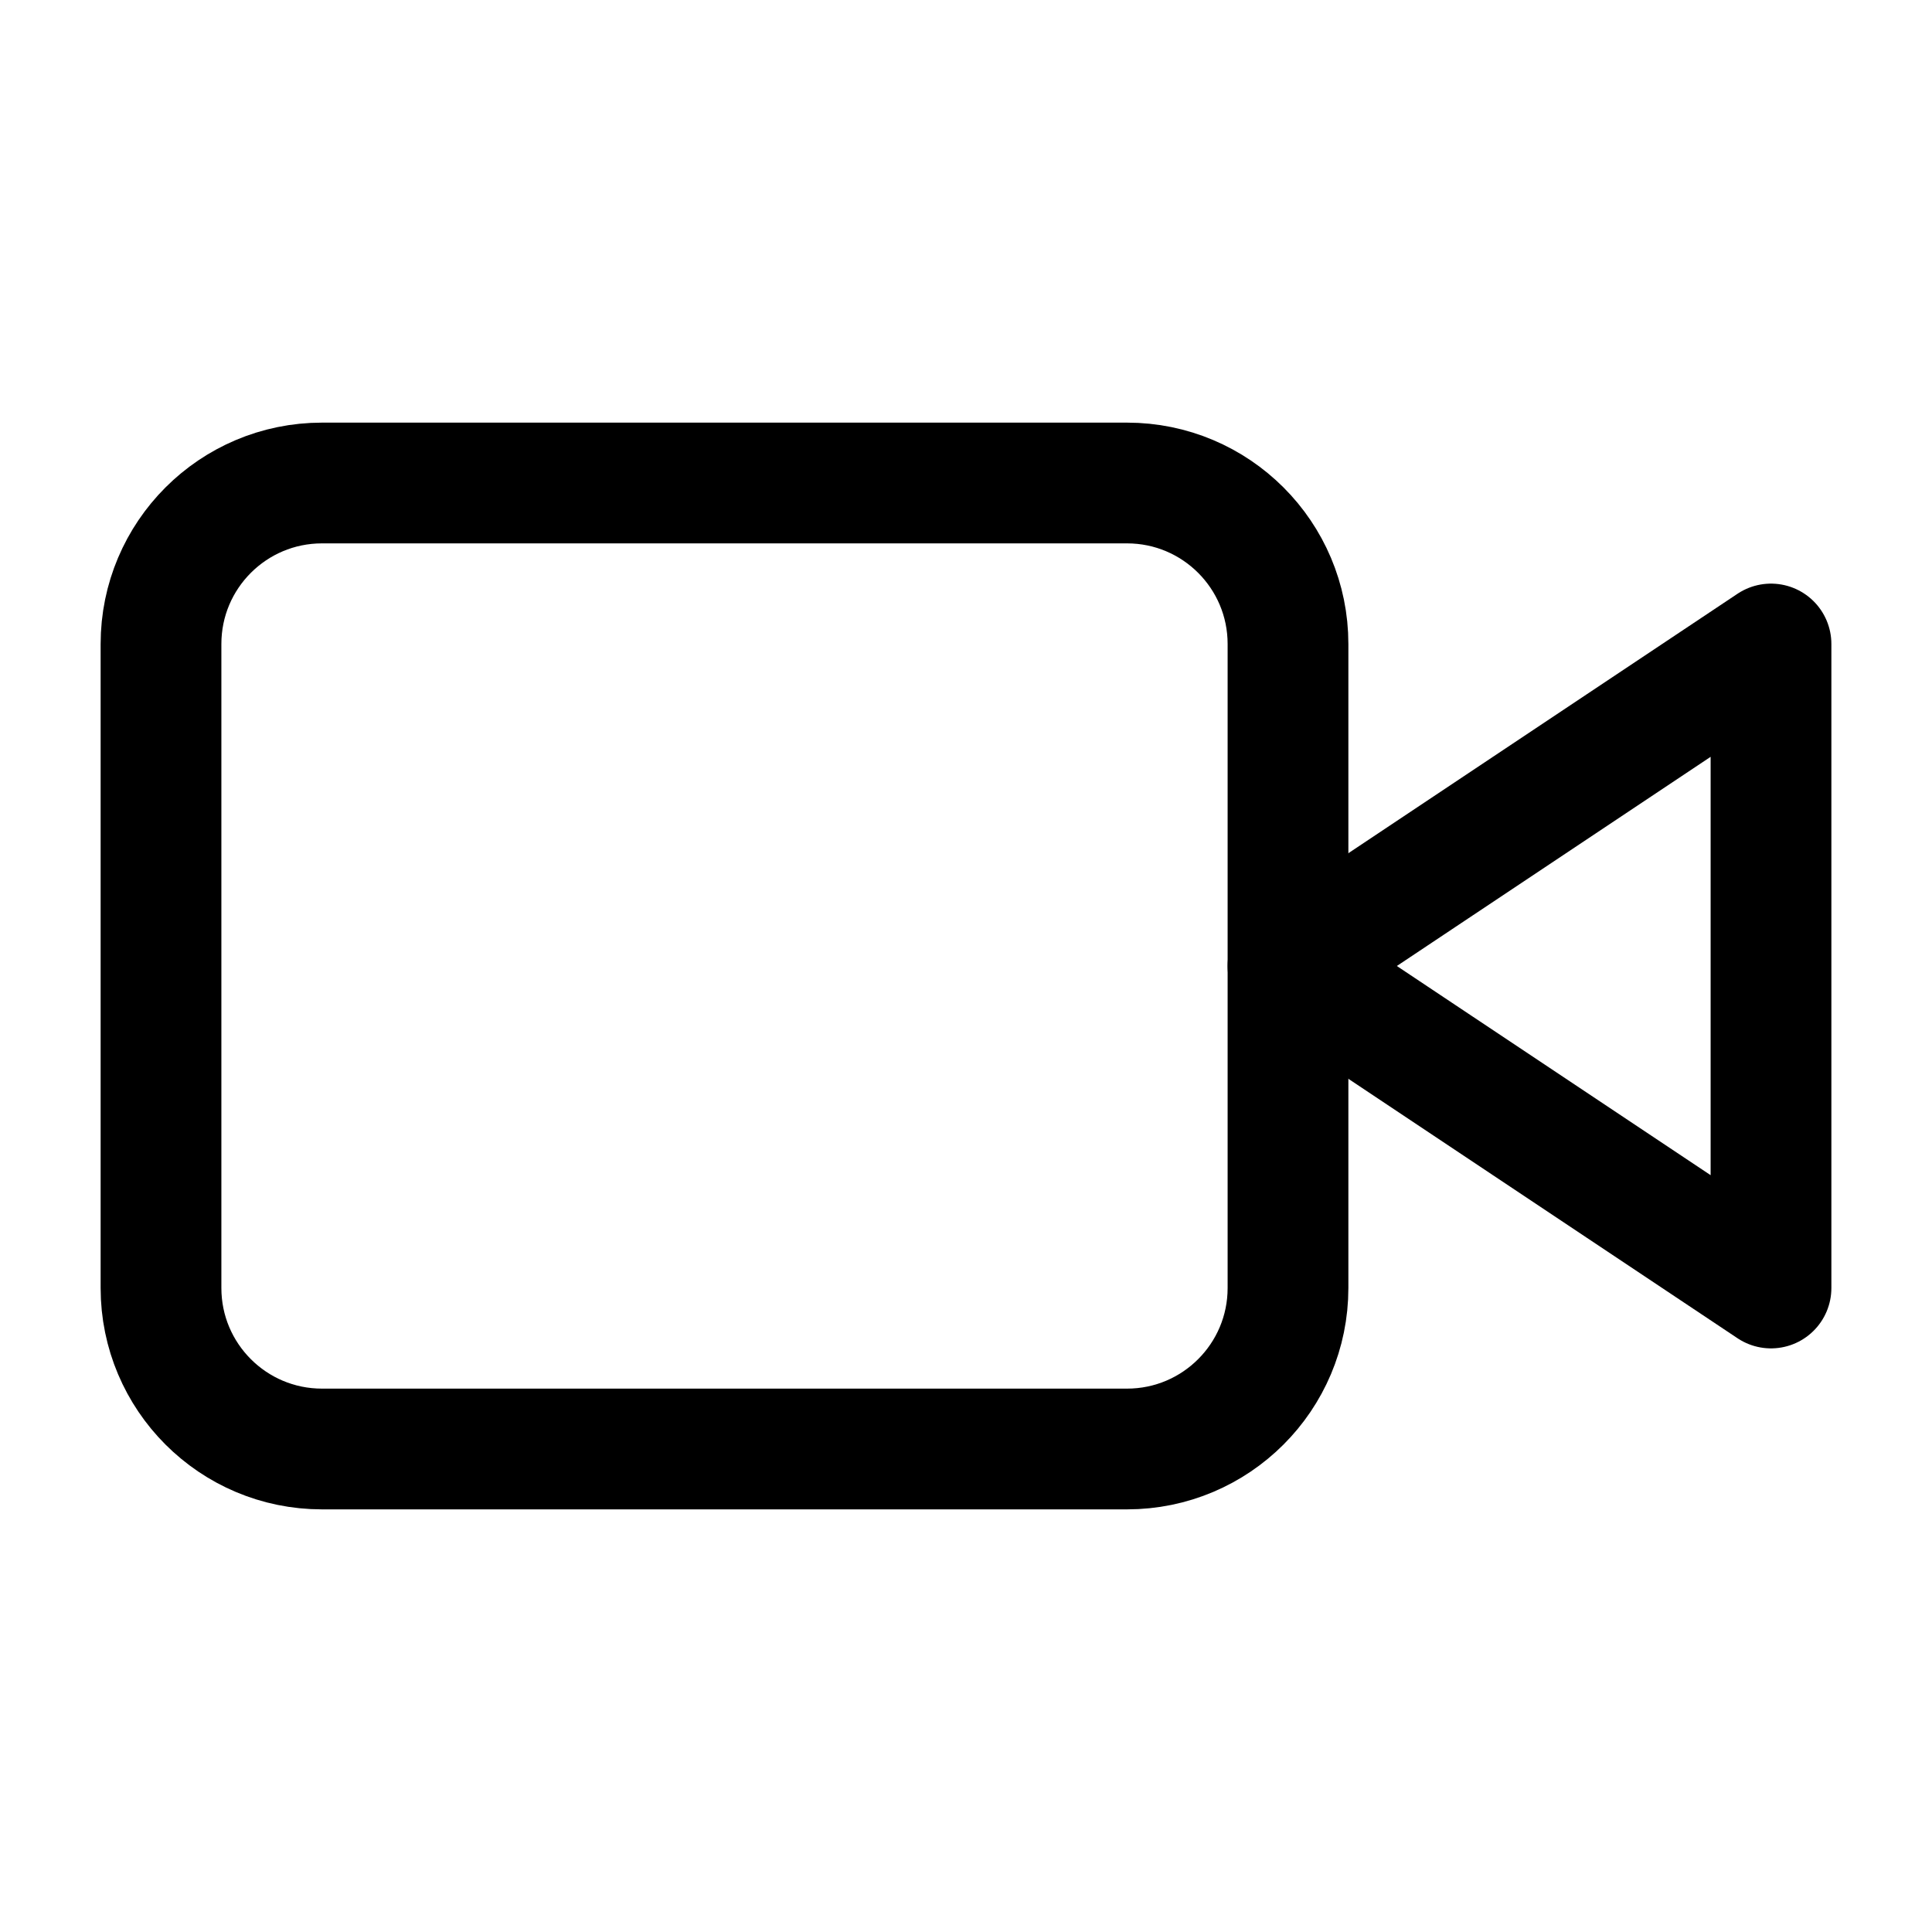
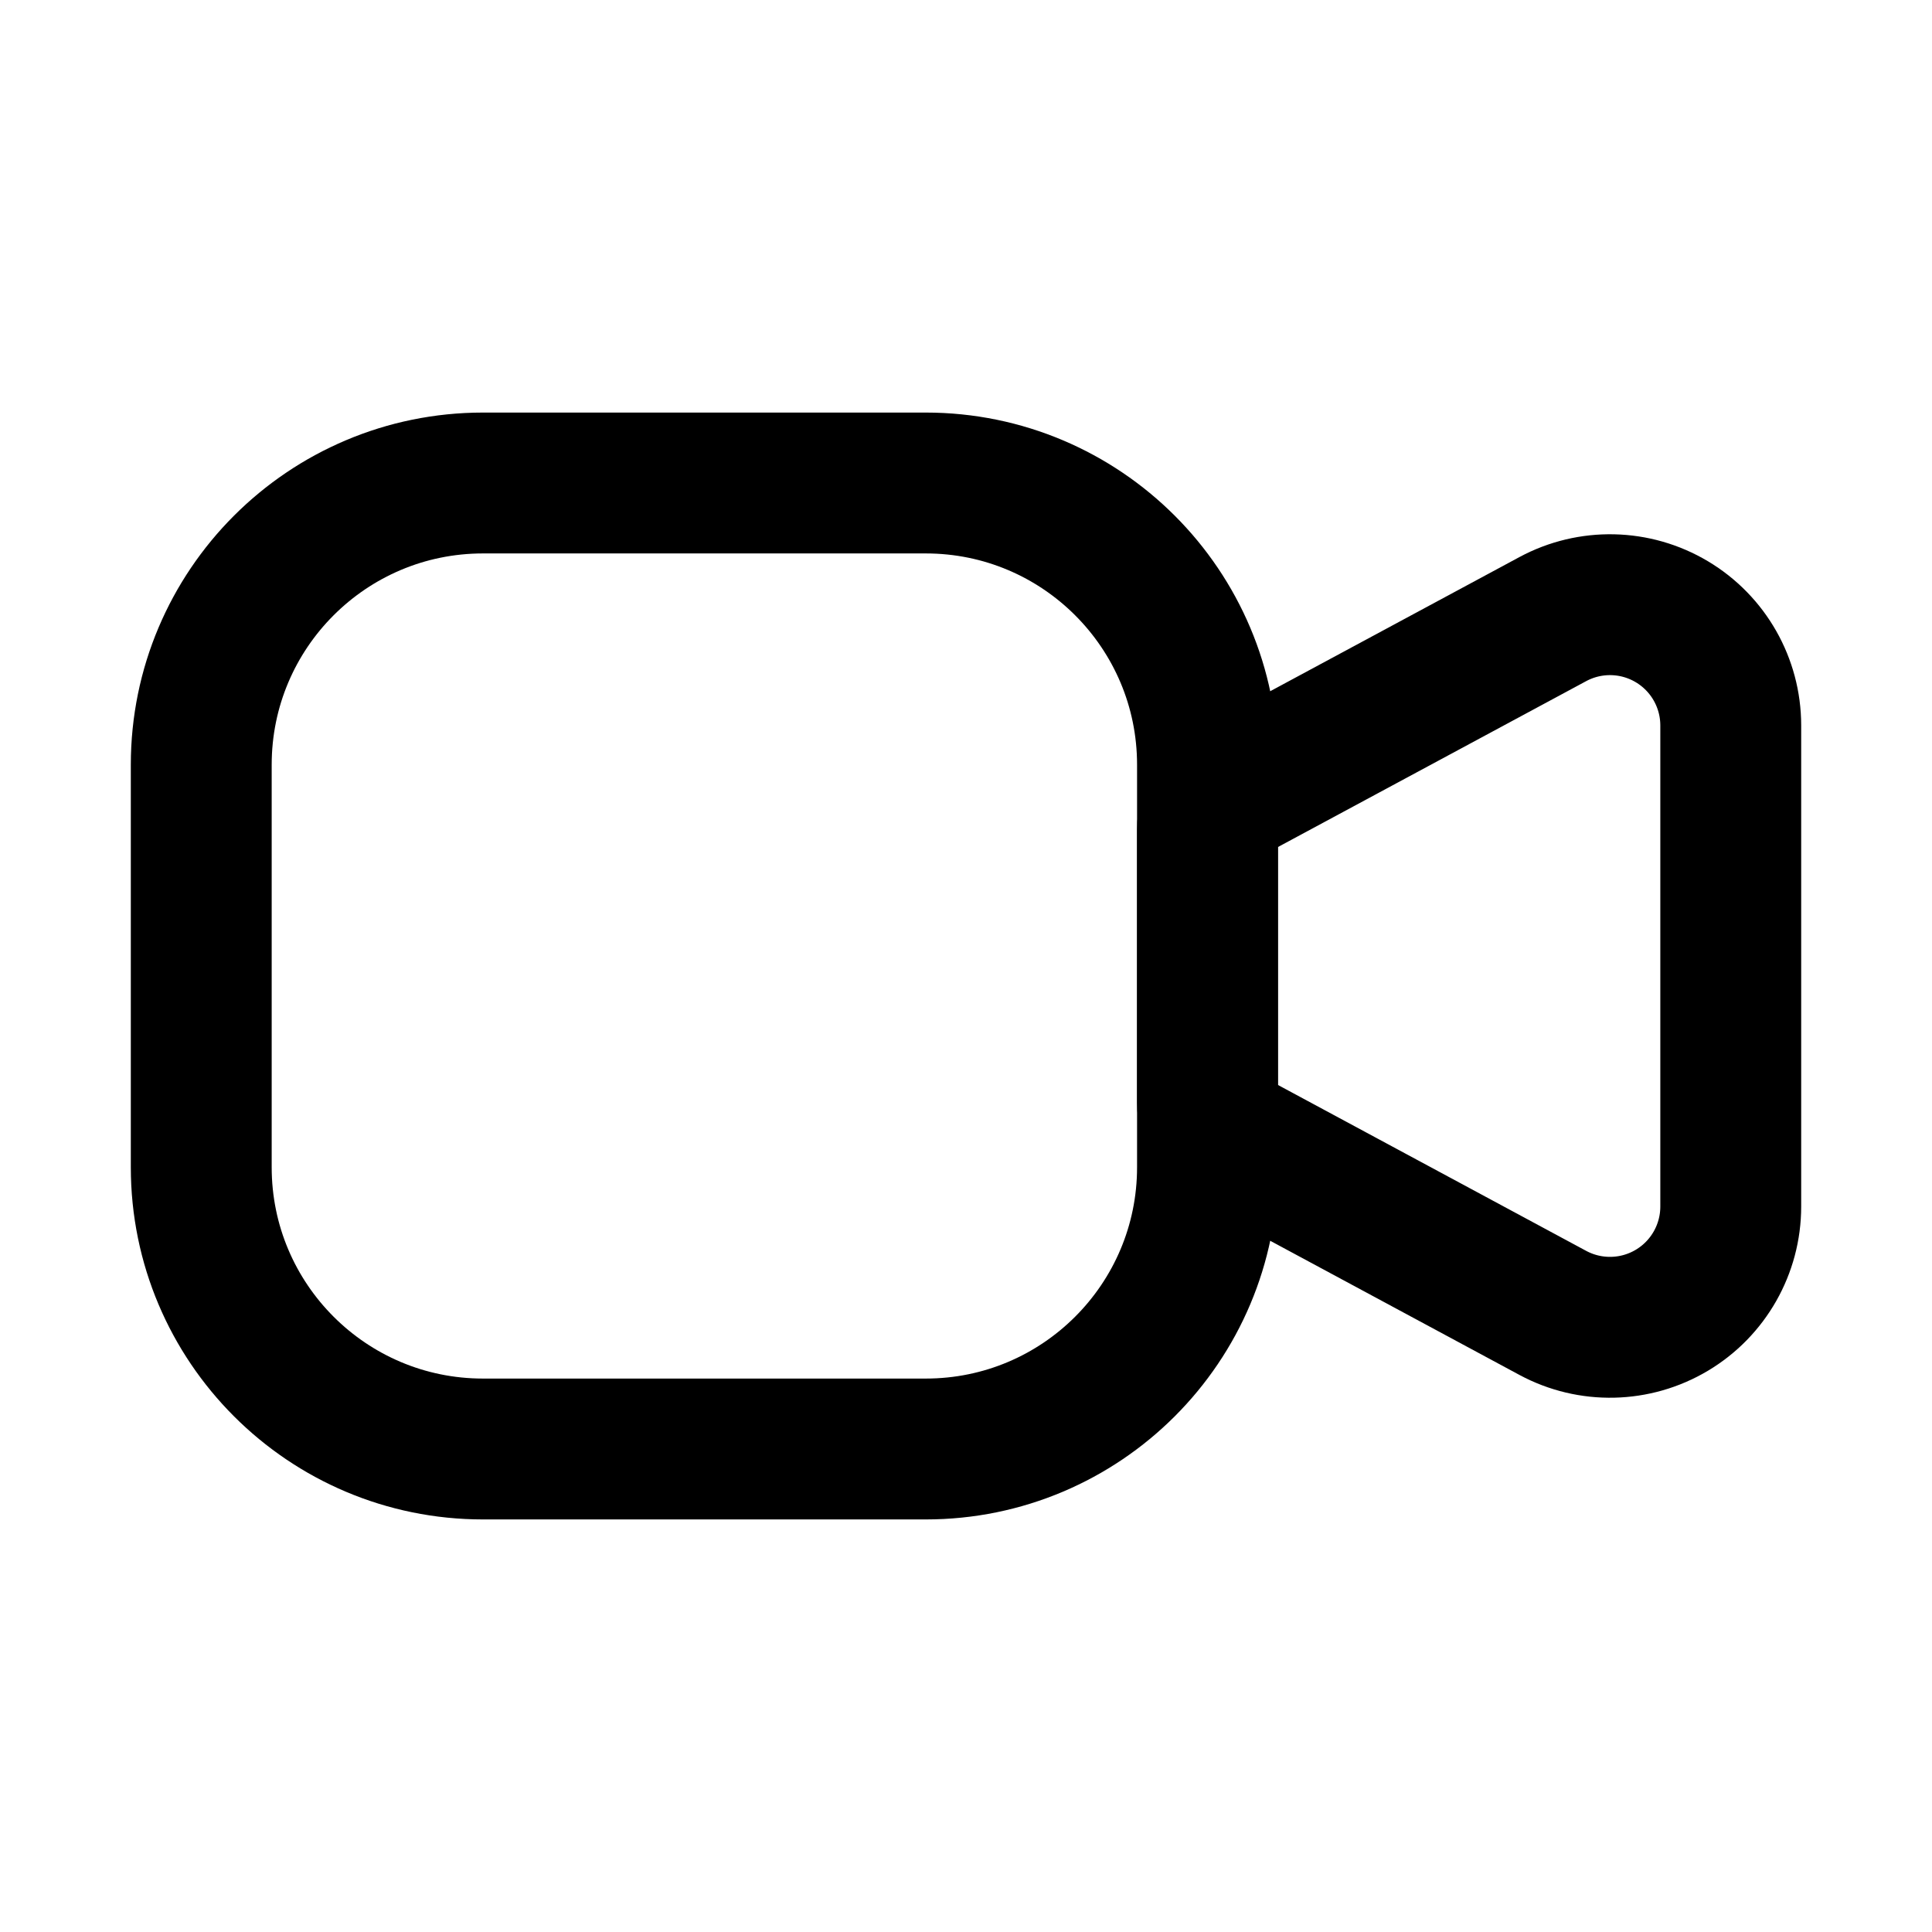
- <svg xmlns="http://www.w3.org/2000/svg" width="24" height="24" viewBox="0 0 24 24" fill="none" stroke="currentColor" stroke-width="1.5" stroke-linecap="round" stroke-linejoin="round">
-   <path d="m22 8-6 4 6 4V8Z" />
-   <rect width="14" height="12" x="2" y="6" rx="2" ry="2" />
+ <svg xmlns="http://www.w3.org/2000/svg" viewBox="0 0 24 24" fill="none" stroke="currentColor" stroke-width="1.75" stroke-linecap="round" stroke-linejoin="round">
+   <path d="M2.5 9.5 A3.5 3.5 0 0 1 6 6 L11.5 6 A3.5 3.5 0 0 1 15 9.5 L15 14.5 A3.5 3.5 0 0 1 11.5 18 L6 18 A3.5 3.5 0 0 1 2.5 14.5 Z" />
+   <path d="M15 10.299 A0.5 0.5 0 0 1 15.263 9.858 L19.289 7.691 A1.5 1.5 0 0 1 21.5 9.011 L21.5 14.989 A1.5 1.5 0 0 1 19.289 16.309 L15.263 14.142 A0.5 0.5 0 0 1 15 13.701 Z" />
</svg>
